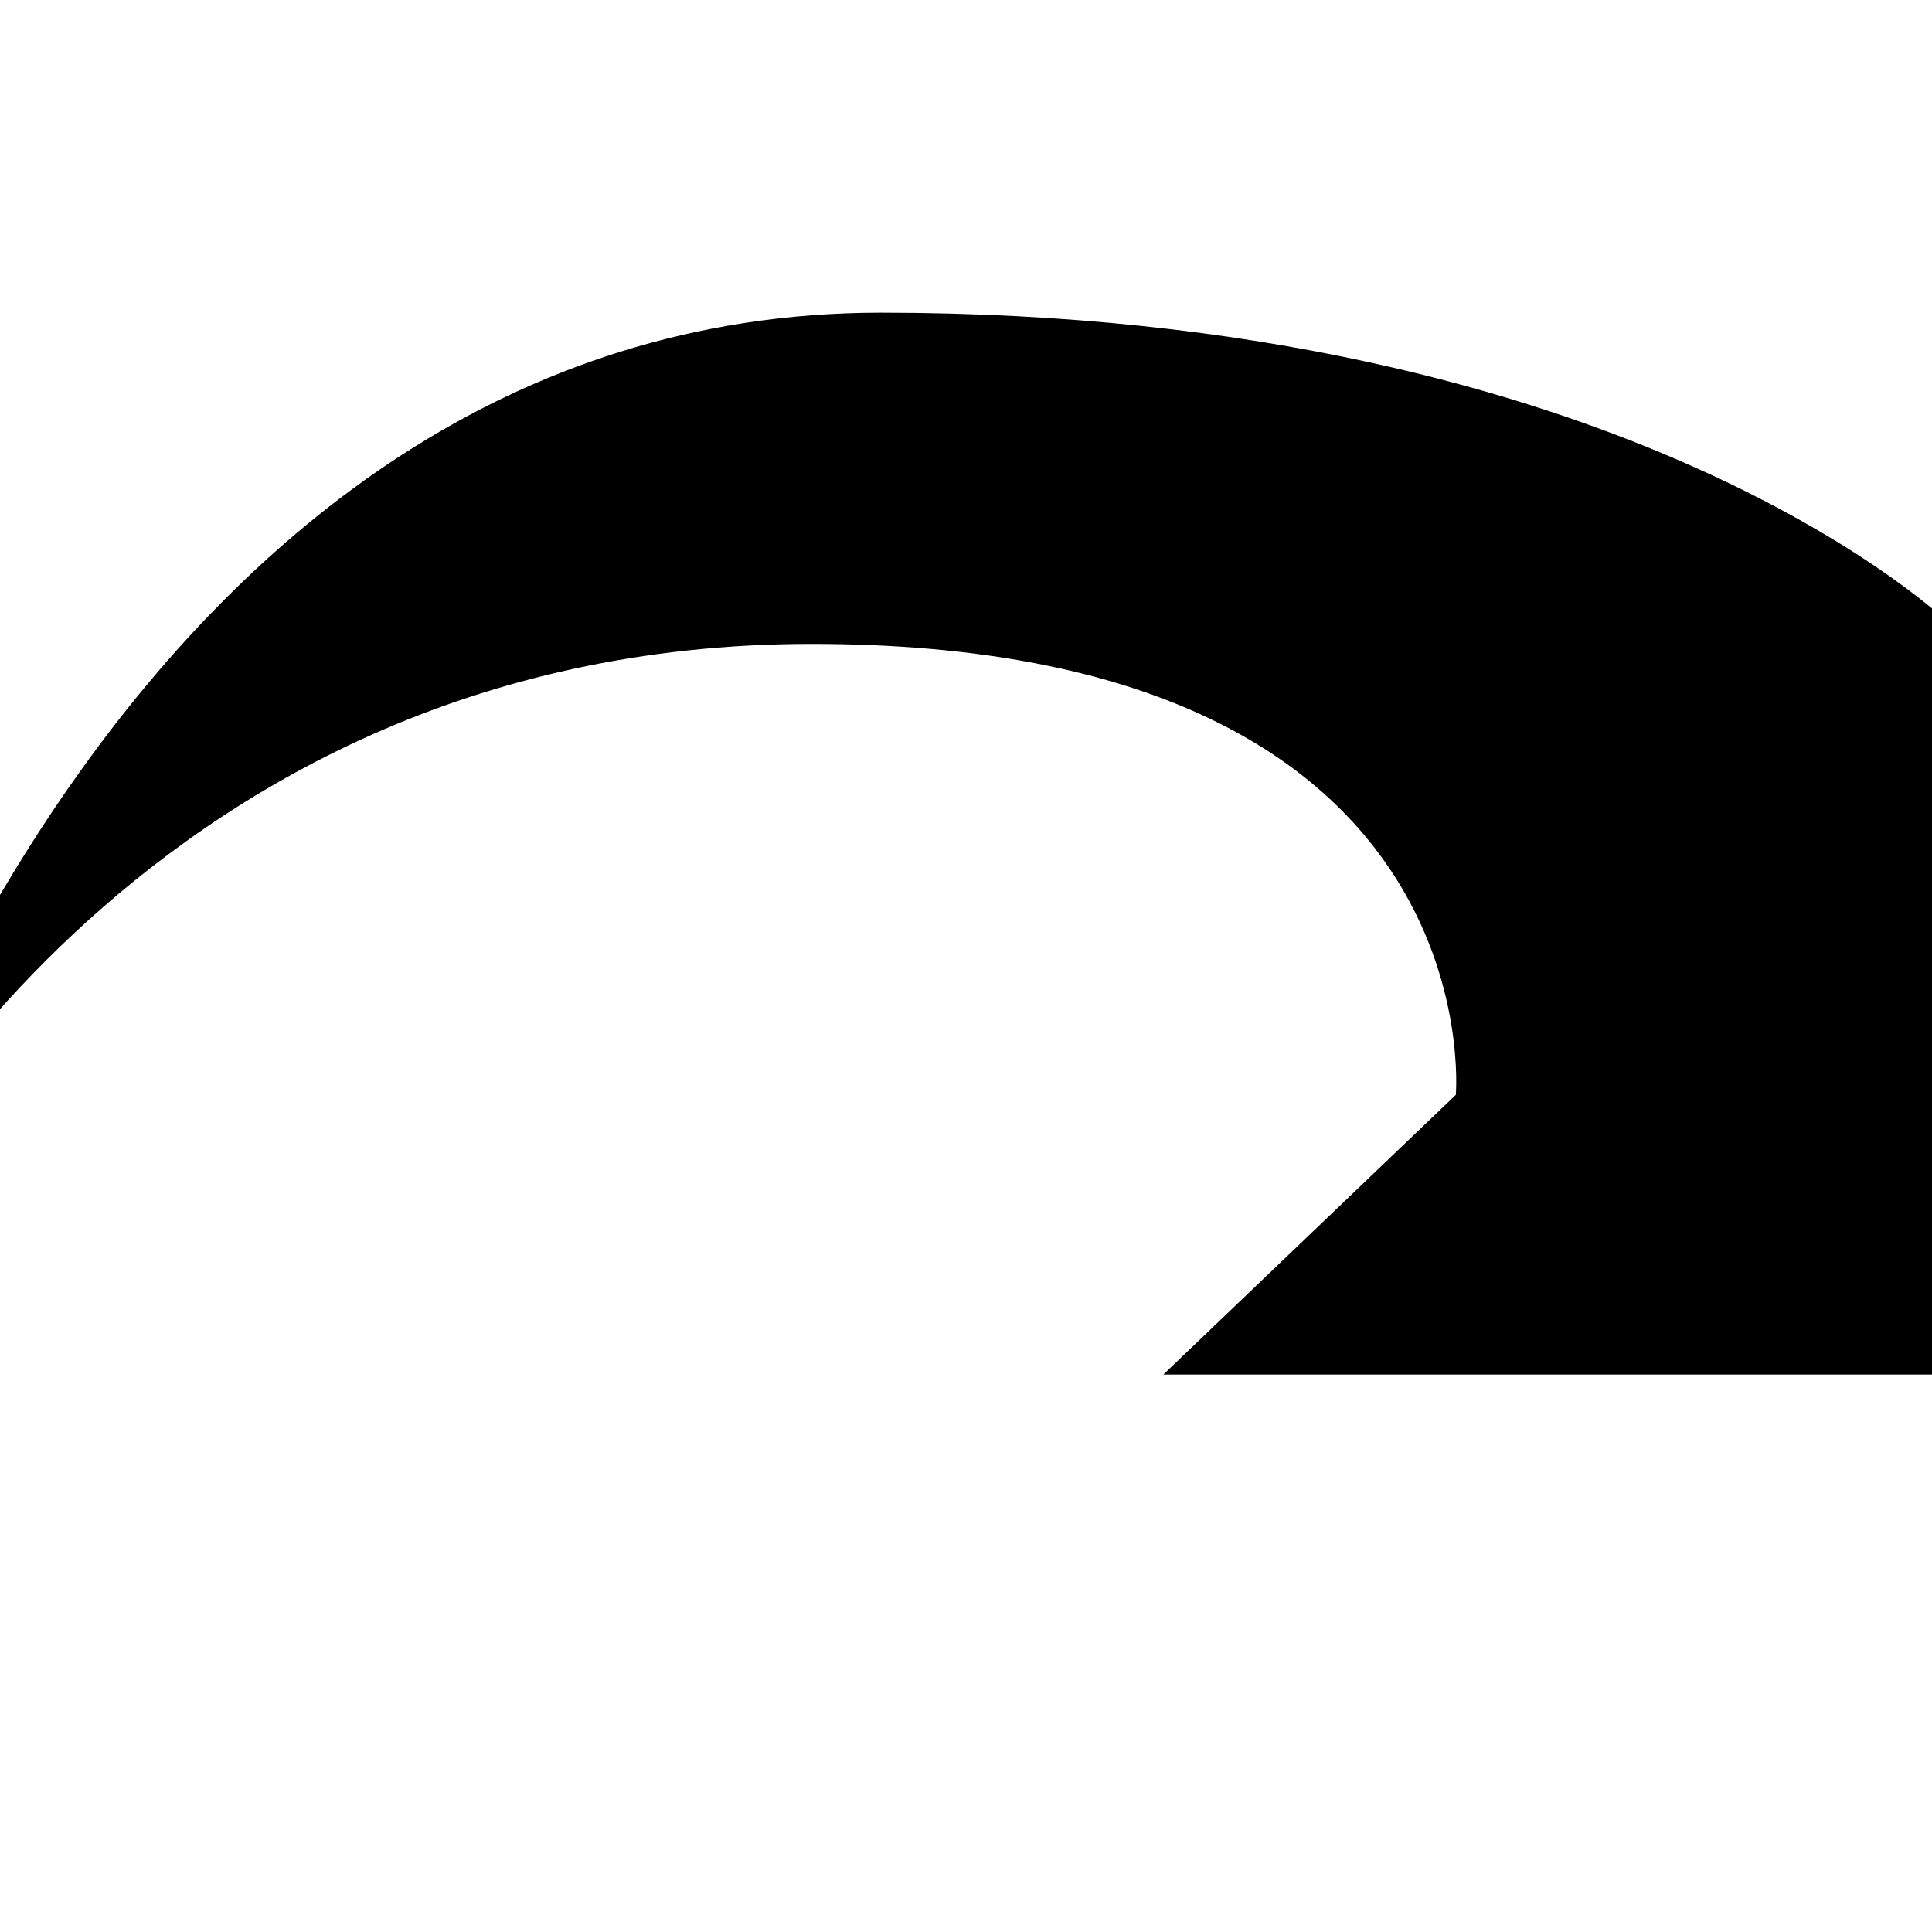
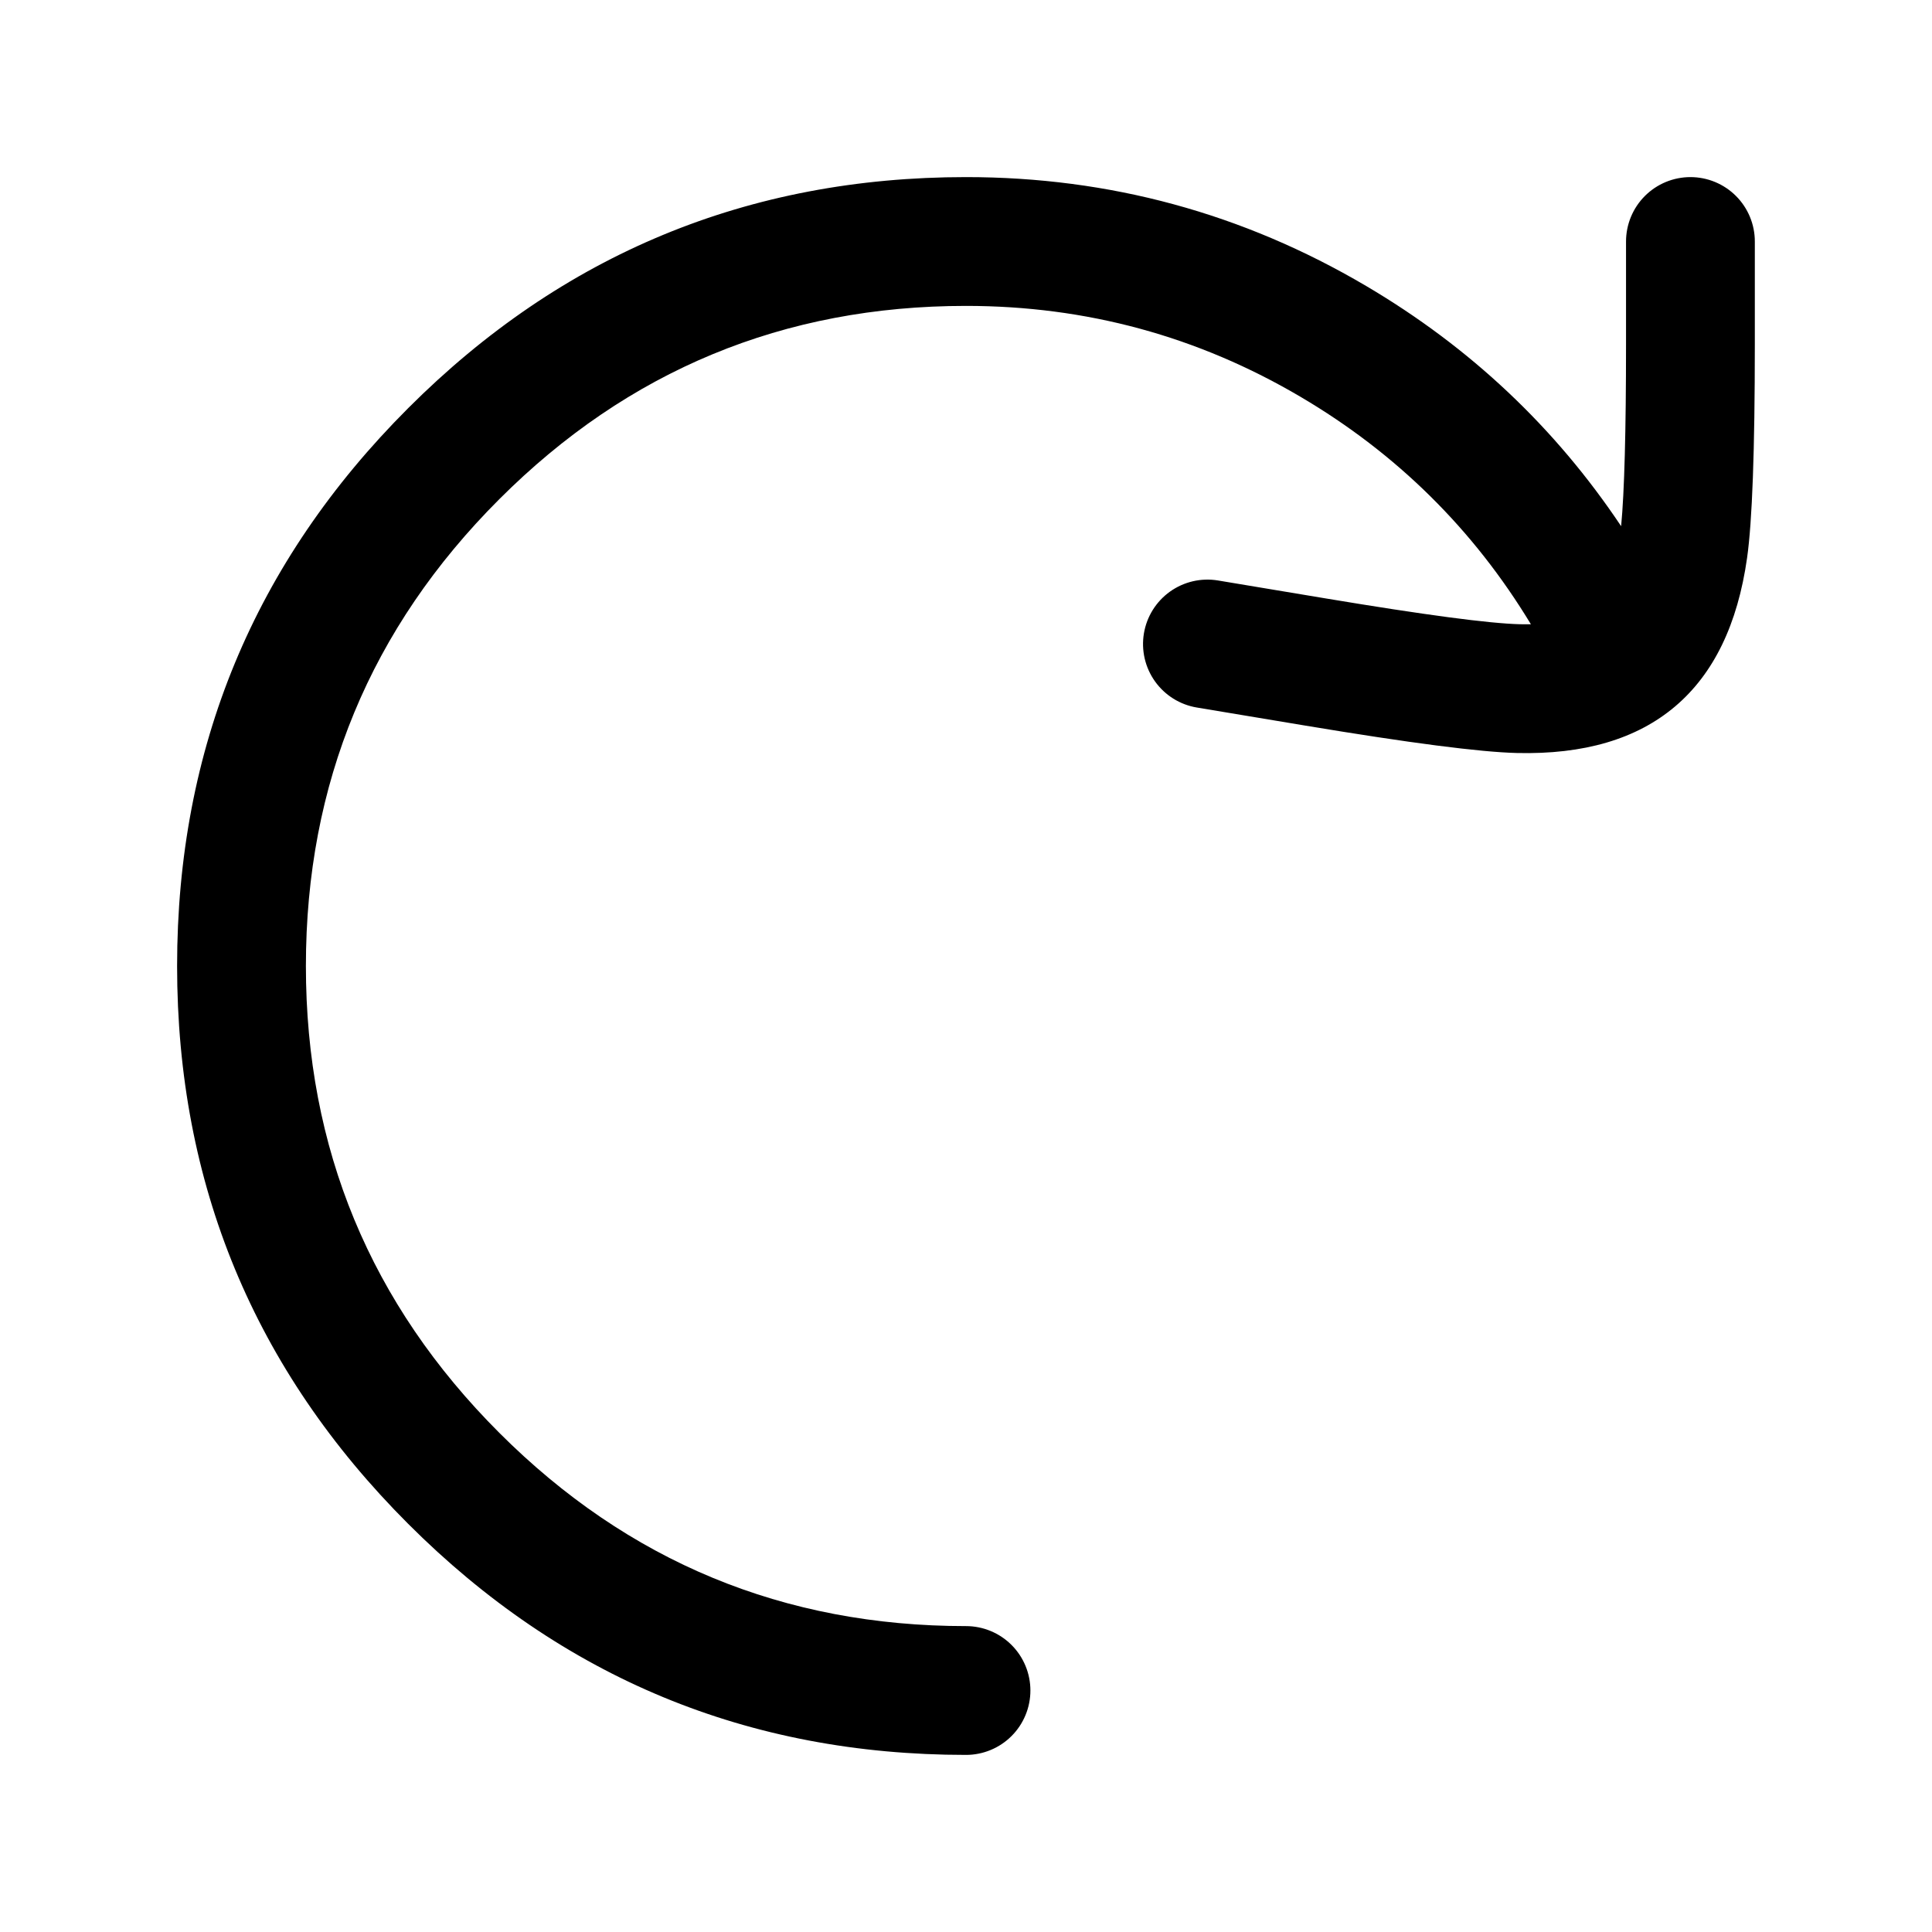
<svg xmlns="http://www.w3.org/2000/svg" width="1024" height="1024" viewBox="0 0 1024 1024">
-   <defs>
-     <style>
-       .cls-1 {
-         fill-rule: evenodd;
-       }
-     </style>
-   </defs>
-   <path id="Shape_29_copy_3" data-name="Shape 29 copy 3" class="cls-1" d="M1181.48,193.372V728.531H616.6L771.612,580.294s21.019-239-341.56-239S-79.66,648.131-79.66,648.131s147.134-482.4,546.5-482.4S1034.35,331.559,1034.35,331.559Z" />
+   <path d="M512 930.133Q338.803 930.133 216.335 807.666Q93.867 685.198 93.867 512Q93.867 338.804 216.335 216.335Q338.804 93.867 512 93.867Q626.186 93.867 724.049 151.553Q806.711 200.279 859.232 278.888Q861.828 251.588 861.828 182.535L861.828 128Q861.828 127.162 861.869 126.325Q861.91 125.488 861.993 124.654Q862.075 123.82 862.198 122.992Q862.321 122.163 862.484 121.341Q862.648 120.519 862.851 119.706Q863.055 118.893 863.298 118.092Q863.541 117.29 863.823 116.501Q864.106 115.712 864.426 114.938Q864.747 114.164 865.105 113.406Q865.464 112.649 865.859 111.91Q866.254 111.171 866.684 110.452Q867.115 109.733 867.581 109.037Q868.046 108.34 868.545 107.667Q869.045 106.994 869.576 106.346Q870.108 105.698 870.67 105.077Q871.233 104.457 871.826 103.864Q872.418 103.272 873.039 102.709Q873.66 102.146 874.308 101.615Q874.955 101.083 875.628 100.584Q876.301 100.085 876.998 99.619Q877.695 99.154 878.413 98.723Q879.132 98.292 879.871 97.897Q880.61 97.502 881.368 97.144Q882.125 96.786 882.899 96.465Q883.673 96.144 884.462 95.862Q885.251 95.58 886.053 95.336Q886.855 95.093 887.668 94.89Q888.481 94.686 889.302 94.523Q890.124 94.359 890.953 94.236Q891.782 94.113 892.616 94.031Q893.45 93.949 894.287 93.908Q895.124 93.867 895.962 93.867Q896.8 93.867 897.636 93.908Q898.473 93.949 899.307 94.031Q900.141 94.113 900.97 94.236Q901.799 94.359 902.621 94.523Q903.442 94.686 904.255 94.89Q905.068 95.093 905.87 95.336Q906.672 95.58 907.461 95.862Q908.25 96.144 909.024 96.465Q909.798 96.786 910.555 97.144Q911.313 97.502 912.052 97.897Q912.791 98.292 913.51 98.723Q914.228 99.154 914.925 99.619Q915.622 100.085 916.295 100.584Q916.968 101.083 917.615 101.615Q918.263 102.146 918.884 102.709Q919.505 103.272 920.097 103.864Q920.69 104.457 921.253 105.077Q921.815 105.698 922.347 106.346Q922.879 106.994 923.378 107.667Q923.877 108.34 924.342 109.037Q924.808 109.733 925.239 110.452Q925.669 111.171 926.064 111.91Q926.459 112.649 926.818 113.406Q927.176 114.164 927.497 114.938Q927.817 115.712 928.099 116.501Q928.382 117.29 928.625 118.092Q928.868 118.893 929.072 119.706Q929.276 120.519 929.439 121.341Q929.602 122.163 929.725 122.992Q929.848 123.82 929.931 124.654Q930.013 125.488 930.054 126.325Q930.095 127.162 930.095 128L930.095 182.535Q930.095 266.776 925.984 295.738Q918.501 348.457 887.845 374.424Q857.196 400.39 803.965 399.104Q774.722 398.397 691.627 384.548L691.626 384.548L634.35 375.002Q633.524 374.865 632.705 374.686Q631.886 374.508 631.077 374.29Q630.268 374.072 629.471 373.814Q628.673 373.557 627.89 373.261Q627.106 372.964 626.338 372.63Q625.569 372.295 624.818 371.924Q624.067 371.552 623.335 371.144Q622.604 370.736 621.893 370.292Q621.182 369.848 620.494 369.37Q619.805 368.893 619.141 368.381Q618.477 367.87 617.839 367.327Q617.201 366.784 616.59 366.21Q615.98 365.637 615.398 365.034Q614.816 364.431 614.265 363.8Q613.713 363.169 613.193 362.512Q612.673 361.855 612.186 361.173Q611.699 360.491 611.246 359.786Q610.793 359.081 610.375 358.355Q609.957 357.629 609.576 356.883Q609.194 356.137 608.849 355.373Q608.505 354.609 608.198 353.83Q607.891 353.05 607.623 352.256Q607.355 351.462 607.126 350.656Q606.897 349.85 606.708 349.034Q606.519 348.217 606.37 347.393Q606.222 346.568 606.114 345.737Q606.005 344.906 605.938 344.071Q605.871 343.236 605.845 342.398Q605.819 341.561 605.834 340.723Q605.849 339.885 605.905 339.049Q605.961 338.213 606.058 337.381Q606.155 336.548 606.293 335.722Q606.43 334.895 606.609 334.077Q606.787 333.258 607.005 332.449Q607.223 331.64 607.48 330.842Q607.738 330.045 608.034 329.261Q608.331 328.477 608.665 327.709Q609 326.941 609.371 326.19Q609.743 325.439 610.151 324.707Q610.559 323.975 611.003 323.264Q611.446 322.554 611.924 321.865Q612.402 321.177 612.913 320.513Q613.424 319.849 613.968 319.211Q614.511 318.573 615.084 317.962Q615.658 317.351 616.261 316.77Q616.864 316.188 617.495 315.636Q618.126 315.085 618.783 314.565Q619.44 314.045 620.122 313.558Q620.804 313.071 621.509 312.618Q622.214 312.165 622.94 311.747Q623.666 311.329 624.412 310.947Q625.158 310.566 625.922 310.221Q626.686 309.876 627.465 309.57Q628.245 309.263 629.039 308.995Q629.833 308.727 630.639 308.498Q631.445 308.269 632.261 308.08Q633.078 307.891 633.902 307.742Q634.727 307.593 635.558 307.485Q636.389 307.377 637.224 307.31Q638.059 307.243 638.897 307.217Q639.734 307.19 640.572 307.205Q641.41 307.22 642.246 307.277Q643.082 307.333 643.914 307.43Q644.746 307.527 645.573 307.664L702.849 317.21L702.85 317.21Q781.19 330.267 805.614 330.857Q808.612 330.93 811.411 330.883Q765.766 255.388 689.383 210.363Q607.563 162.133 512 162.133Q367.081 162.133 264.607 264.607Q162.133 367.081 162.133 512Q162.133 656.92 264.607 759.394Q367.08 861.867 512 861.867Q512.838 861.867 513.675 861.908Q514.512 861.949 515.346 862.031Q516.179 862.113 517.008 862.236Q517.837 862.359 518.659 862.523Q519.481 862.686 520.294 862.89Q521.107 863.093 521.908 863.336Q522.71 863.58 523.499 863.862Q524.288 864.144 525.062 864.465Q525.836 864.786 526.594 865.144Q527.351 865.502 528.09 865.897Q528.829 866.292 529.548 866.723Q530.267 867.154 530.963 867.619Q531.66 868.085 532.333 868.584Q533.006 869.083 533.654 869.615Q534.302 870.146 534.923 870.709Q535.543 871.272 536.136 871.864Q536.728 872.457 537.291 873.077Q537.854 873.698 538.385 874.346Q538.917 874.994 539.416 875.667Q539.915 876.34 540.381 877.036Q540.846 877.733 541.277 878.452Q541.708 879.171 542.103 879.91Q542.498 880.649 542.856 881.406Q543.214 882.164 543.535 882.938Q543.856 883.712 544.138 884.501Q544.42 885.29 544.664 886.092Q544.907 886.893 545.11 887.706Q545.314 888.519 545.477 889.341Q545.641 890.163 545.764 890.992Q545.887 891.82 545.969 892.654Q546.051 893.488 546.092 894.325Q546.133 895.162 546.133 896Q546.133 896.838 546.092 897.675Q546.051 898.512 545.969 899.346Q545.887 900.179 545.764 901.008Q545.641 901.837 545.477 902.659Q545.314 903.481 545.11 904.294Q544.907 905.106 544.664 905.908Q544.42 906.71 544.138 907.499Q543.856 908.288 543.535 909.062Q543.214 909.836 542.856 910.594Q542.498 911.351 542.103 912.09Q541.708 912.829 541.277 913.548Q540.846 914.267 540.381 914.963Q539.915 915.66 539.416 916.333Q538.917 917.006 538.385 917.654Q537.854 918.302 537.291 918.923Q536.728 919.543 536.136 920.136Q535.543 920.728 534.923 921.291Q534.302 921.854 533.654 922.385Q533.006 922.917 532.333 923.416Q531.66 923.915 530.963 924.381Q530.267 924.846 529.548 925.277Q528.829 925.708 528.09 926.103Q527.351 926.498 526.594 926.856Q525.836 927.214 525.062 927.535Q524.288 927.856 523.499 928.138Q522.71 928.42 521.908 928.663Q521.107 928.907 520.294 929.11Q519.481 929.314 518.659 929.477Q517.837 929.641 517.008 929.764Q516.18 929.887 515.346 929.969Q514.512 930.051 513.675 930.092Q512.838 930.133 512 930.133Z" />
</svg>
